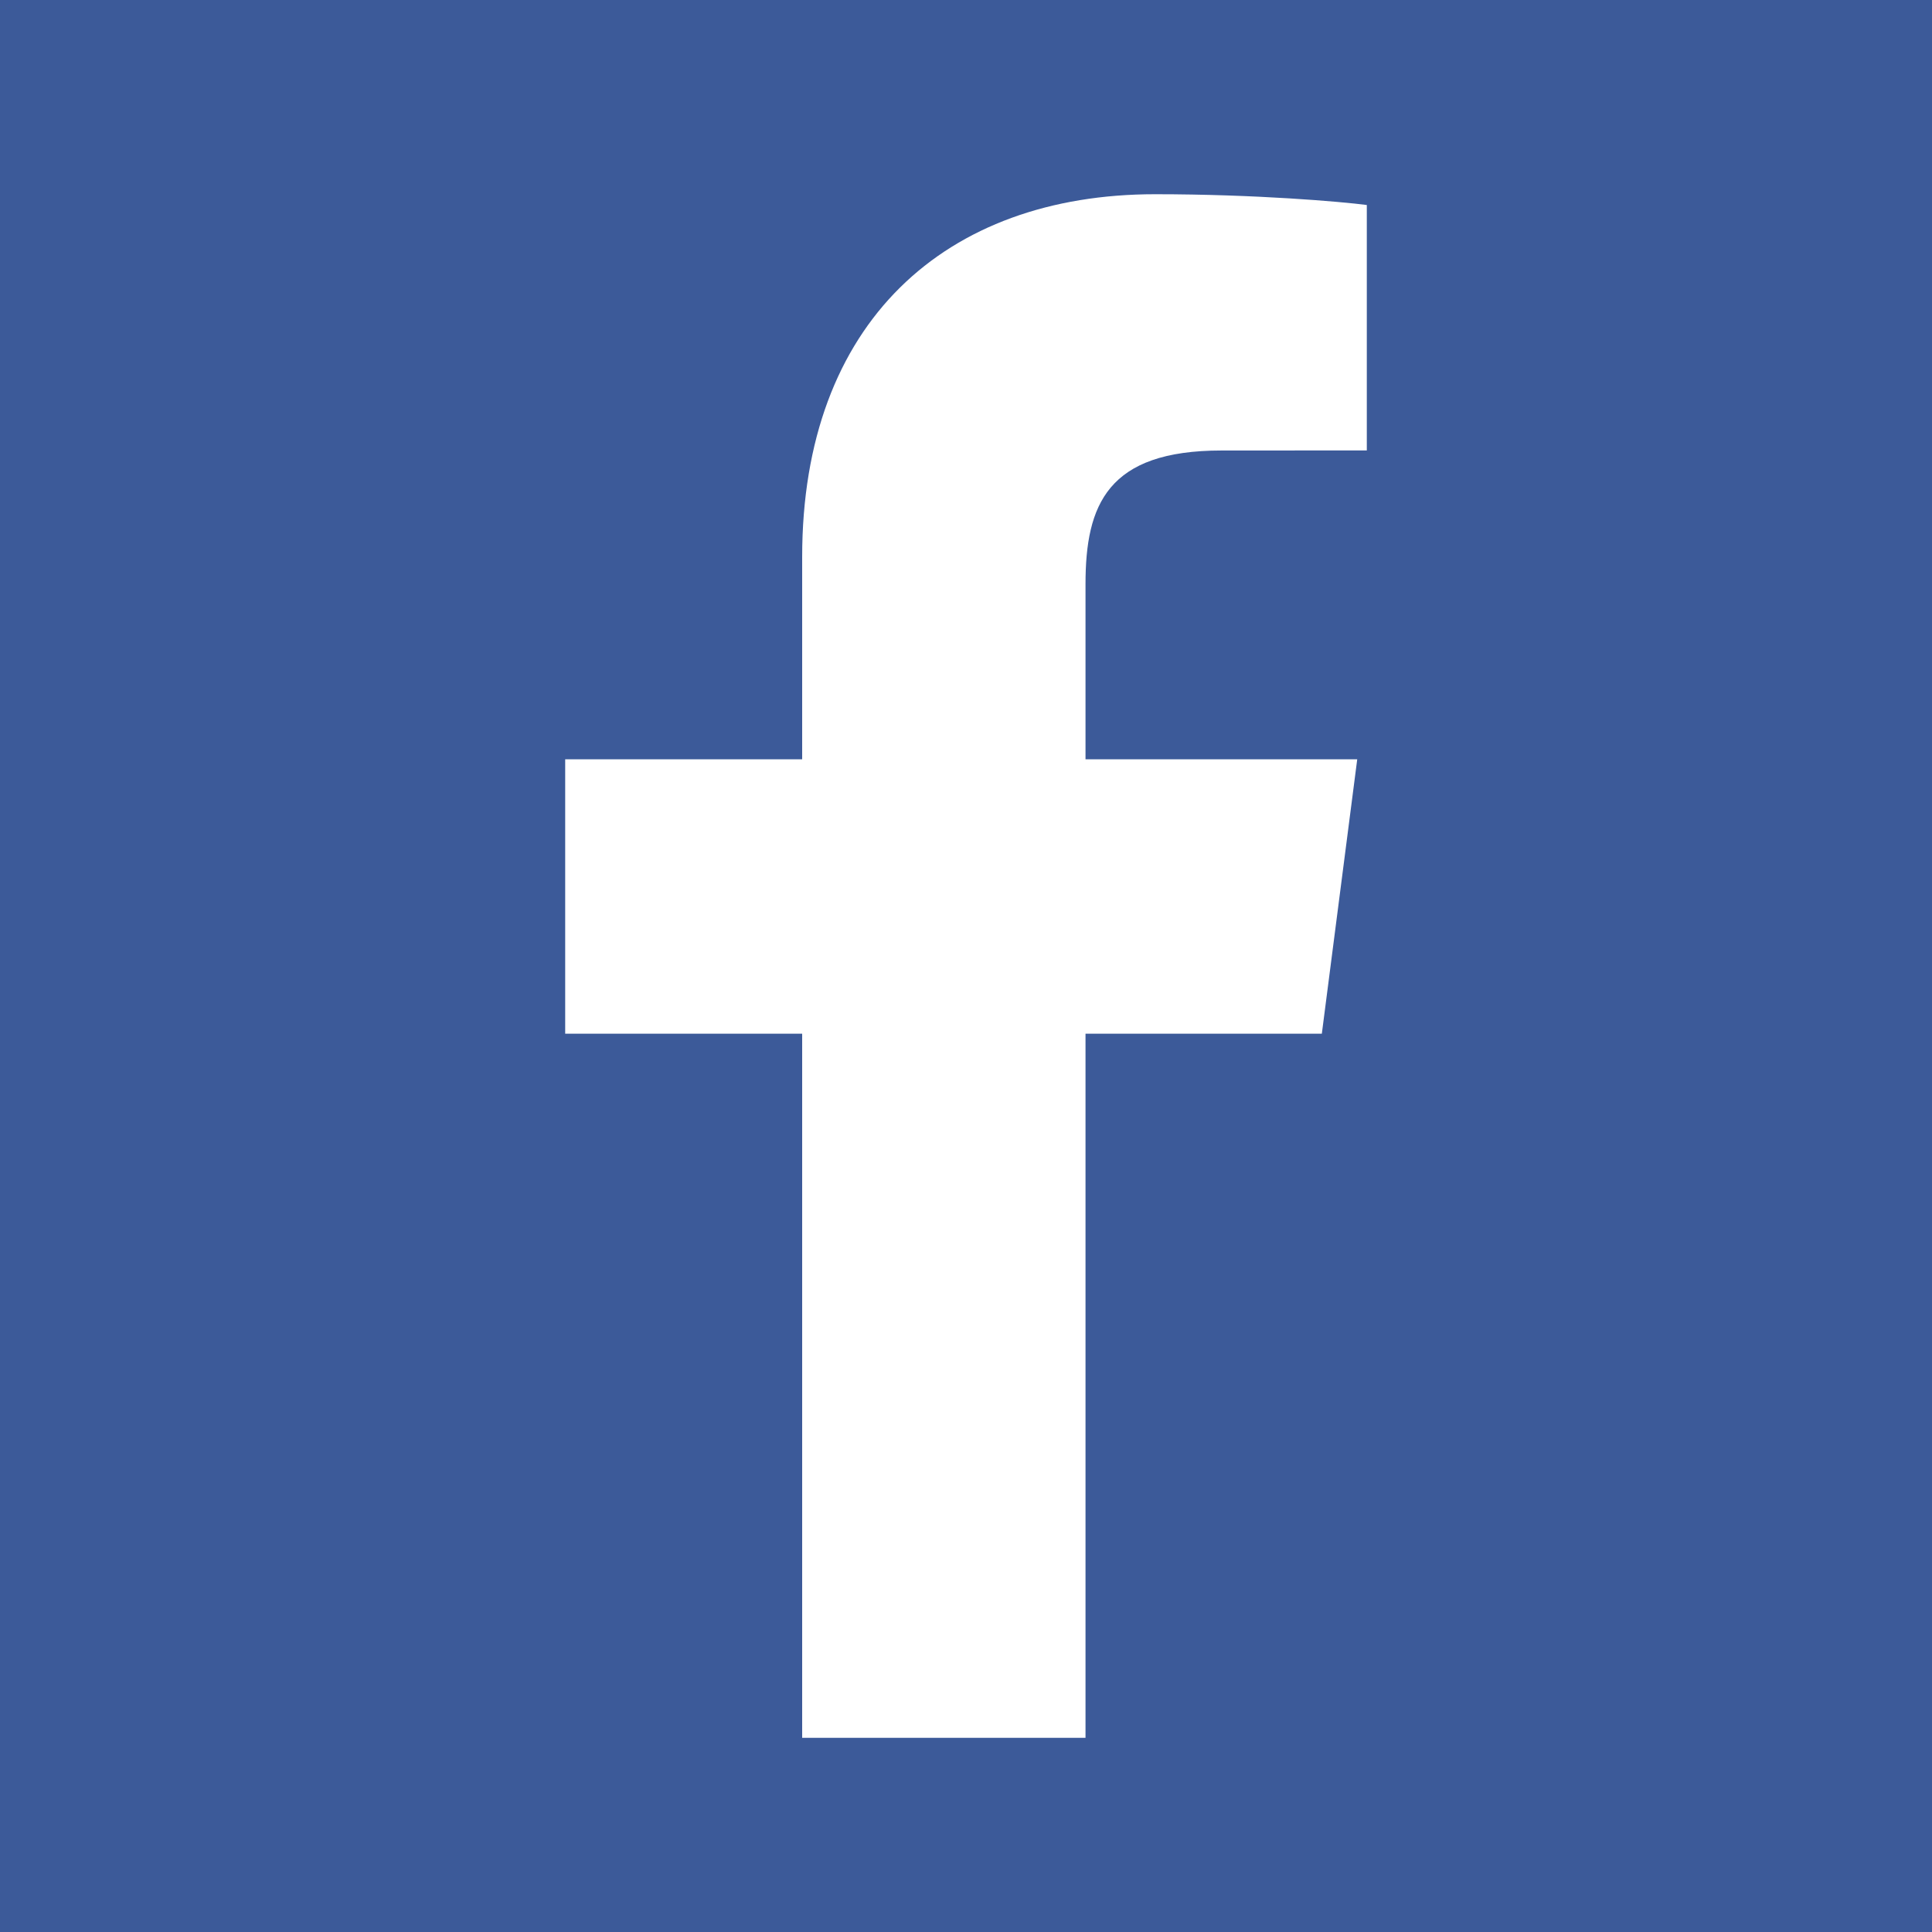
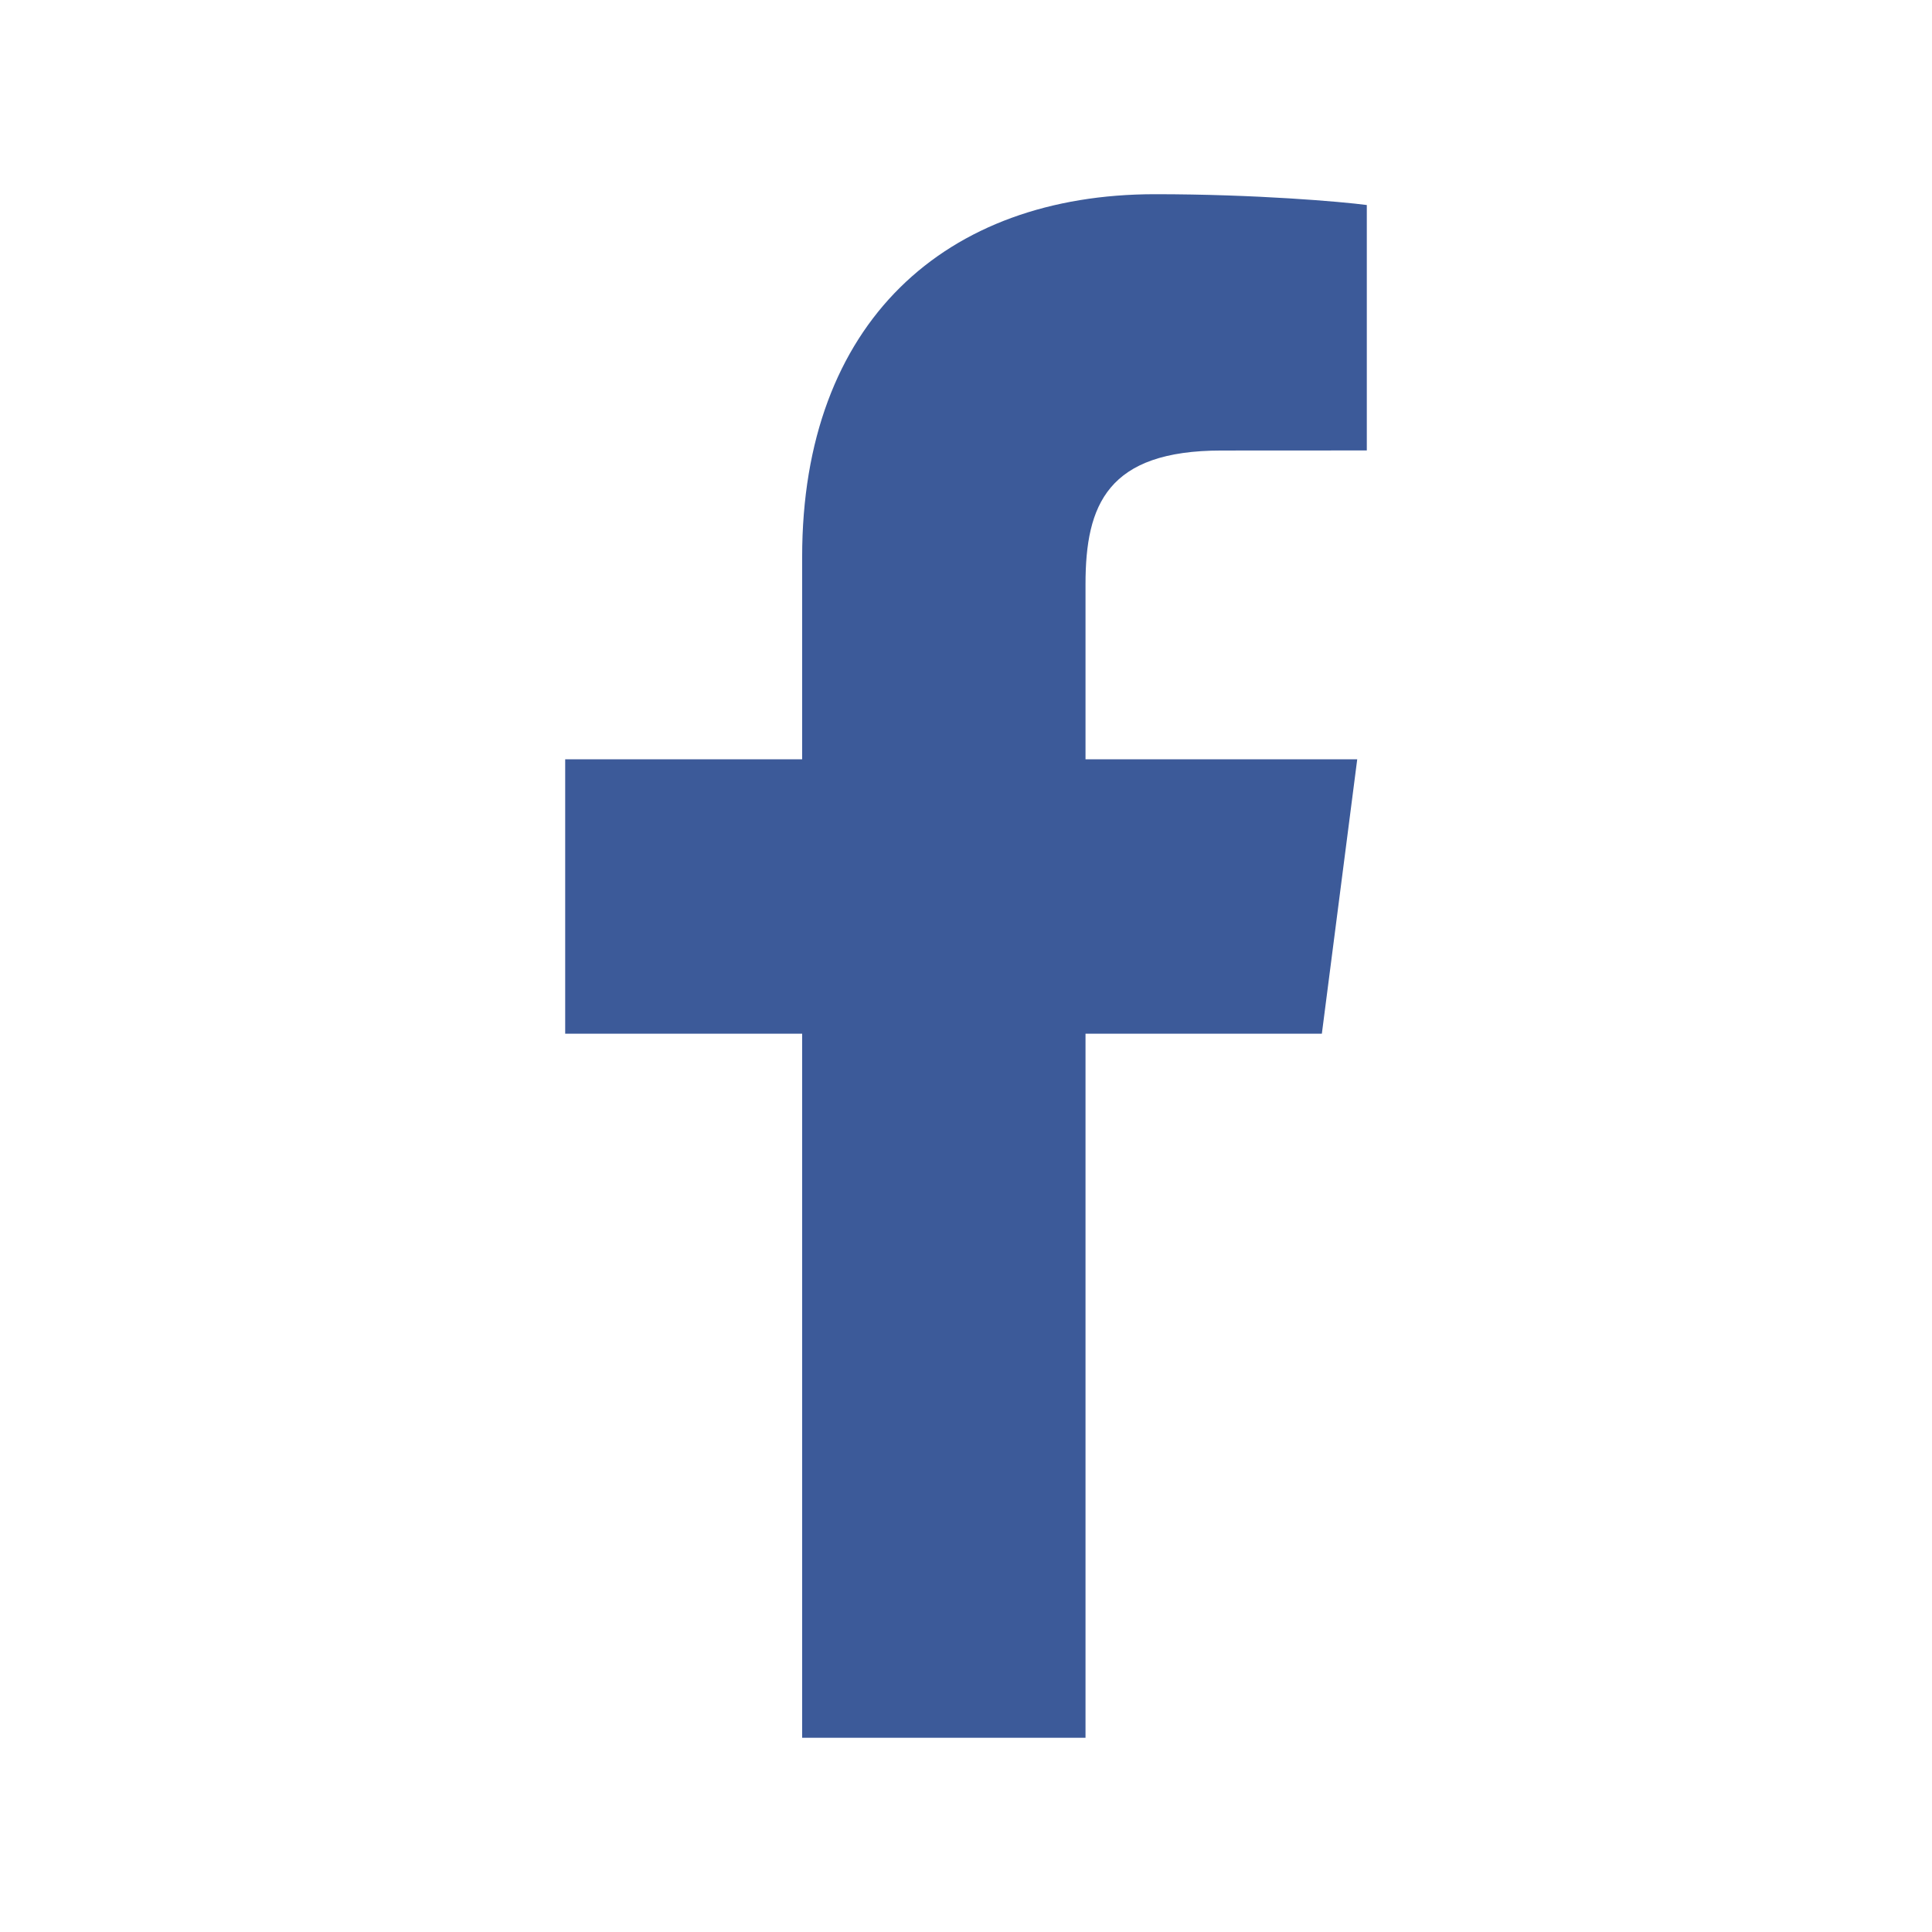
<svg xmlns="http://www.w3.org/2000/svg" id="svg2" version="1.1" xml:space="preserve" width="100" height="100" viewBox="0 0 100 100">
  <defs id="defs6">
    <clipPath clipPathUnits="userSpaceOnUse" id="clipPath42">
      <path d="M 0,500 1024,500 1024,0 0,0 0,500 Z" id="path44" />
    </clipPath>
    <clipPath clipPathUnits="userSpaceOnUse" id="clipPath54">
      <path d="M 0,500 1024,500 1024,0 0,0 0,500 Z" id="path56" />
    </clipPath>
  </defs>
-   <path style="fill:#3c5a99" d="M 0 0 L 0 100 L 100 100 L 100 0 L 0 0 z M 59.787 10.053 C 64.981 10.053 69.445 10.439 70.746 10.611 L 70.746 23.314 L 63.225 23.318 C 57.327 23.318 56.186 26.12 56.186 30.232 L 56.186 39.301 L 70.25 39.301 L 68.418 53.504 L 56.186 53.504 L 56.186 89.949 L 41.52 89.949 L 41.52 53.504 L 29.254 53.504 L 29.254 39.301 L 41.52 39.301 L 41.52 28.826 C 41.52 16.671 48.943 10.053 59.787 10.053 z " id="rect11" />
+   <rect x="0" y="0" width="100" height="100" id="rect11" style="fill:none;fill-opacity:0" />
+   <path d="M 56.186,89.948 56.186,53.504 68.419,53.504 70.25,39.301 56.186,39.301 56.186,30.233 C 56.186,26.121 57.327,23.319 63.225,23.319 L 70.746,23.315 70.746,10.612 C 69.445,10.439 64.98,10.052 59.786,10.052 48.942,10.052 41.519,16.671 41.519,28.827 L 41.519,39.301 29.254,39.301 29.254,53.504 41.519,53.504 41.519,89.948 56.186,89.948 Z" style="fill:#3c5a99;fill-opacity:1" id="path64" />
</svg>
